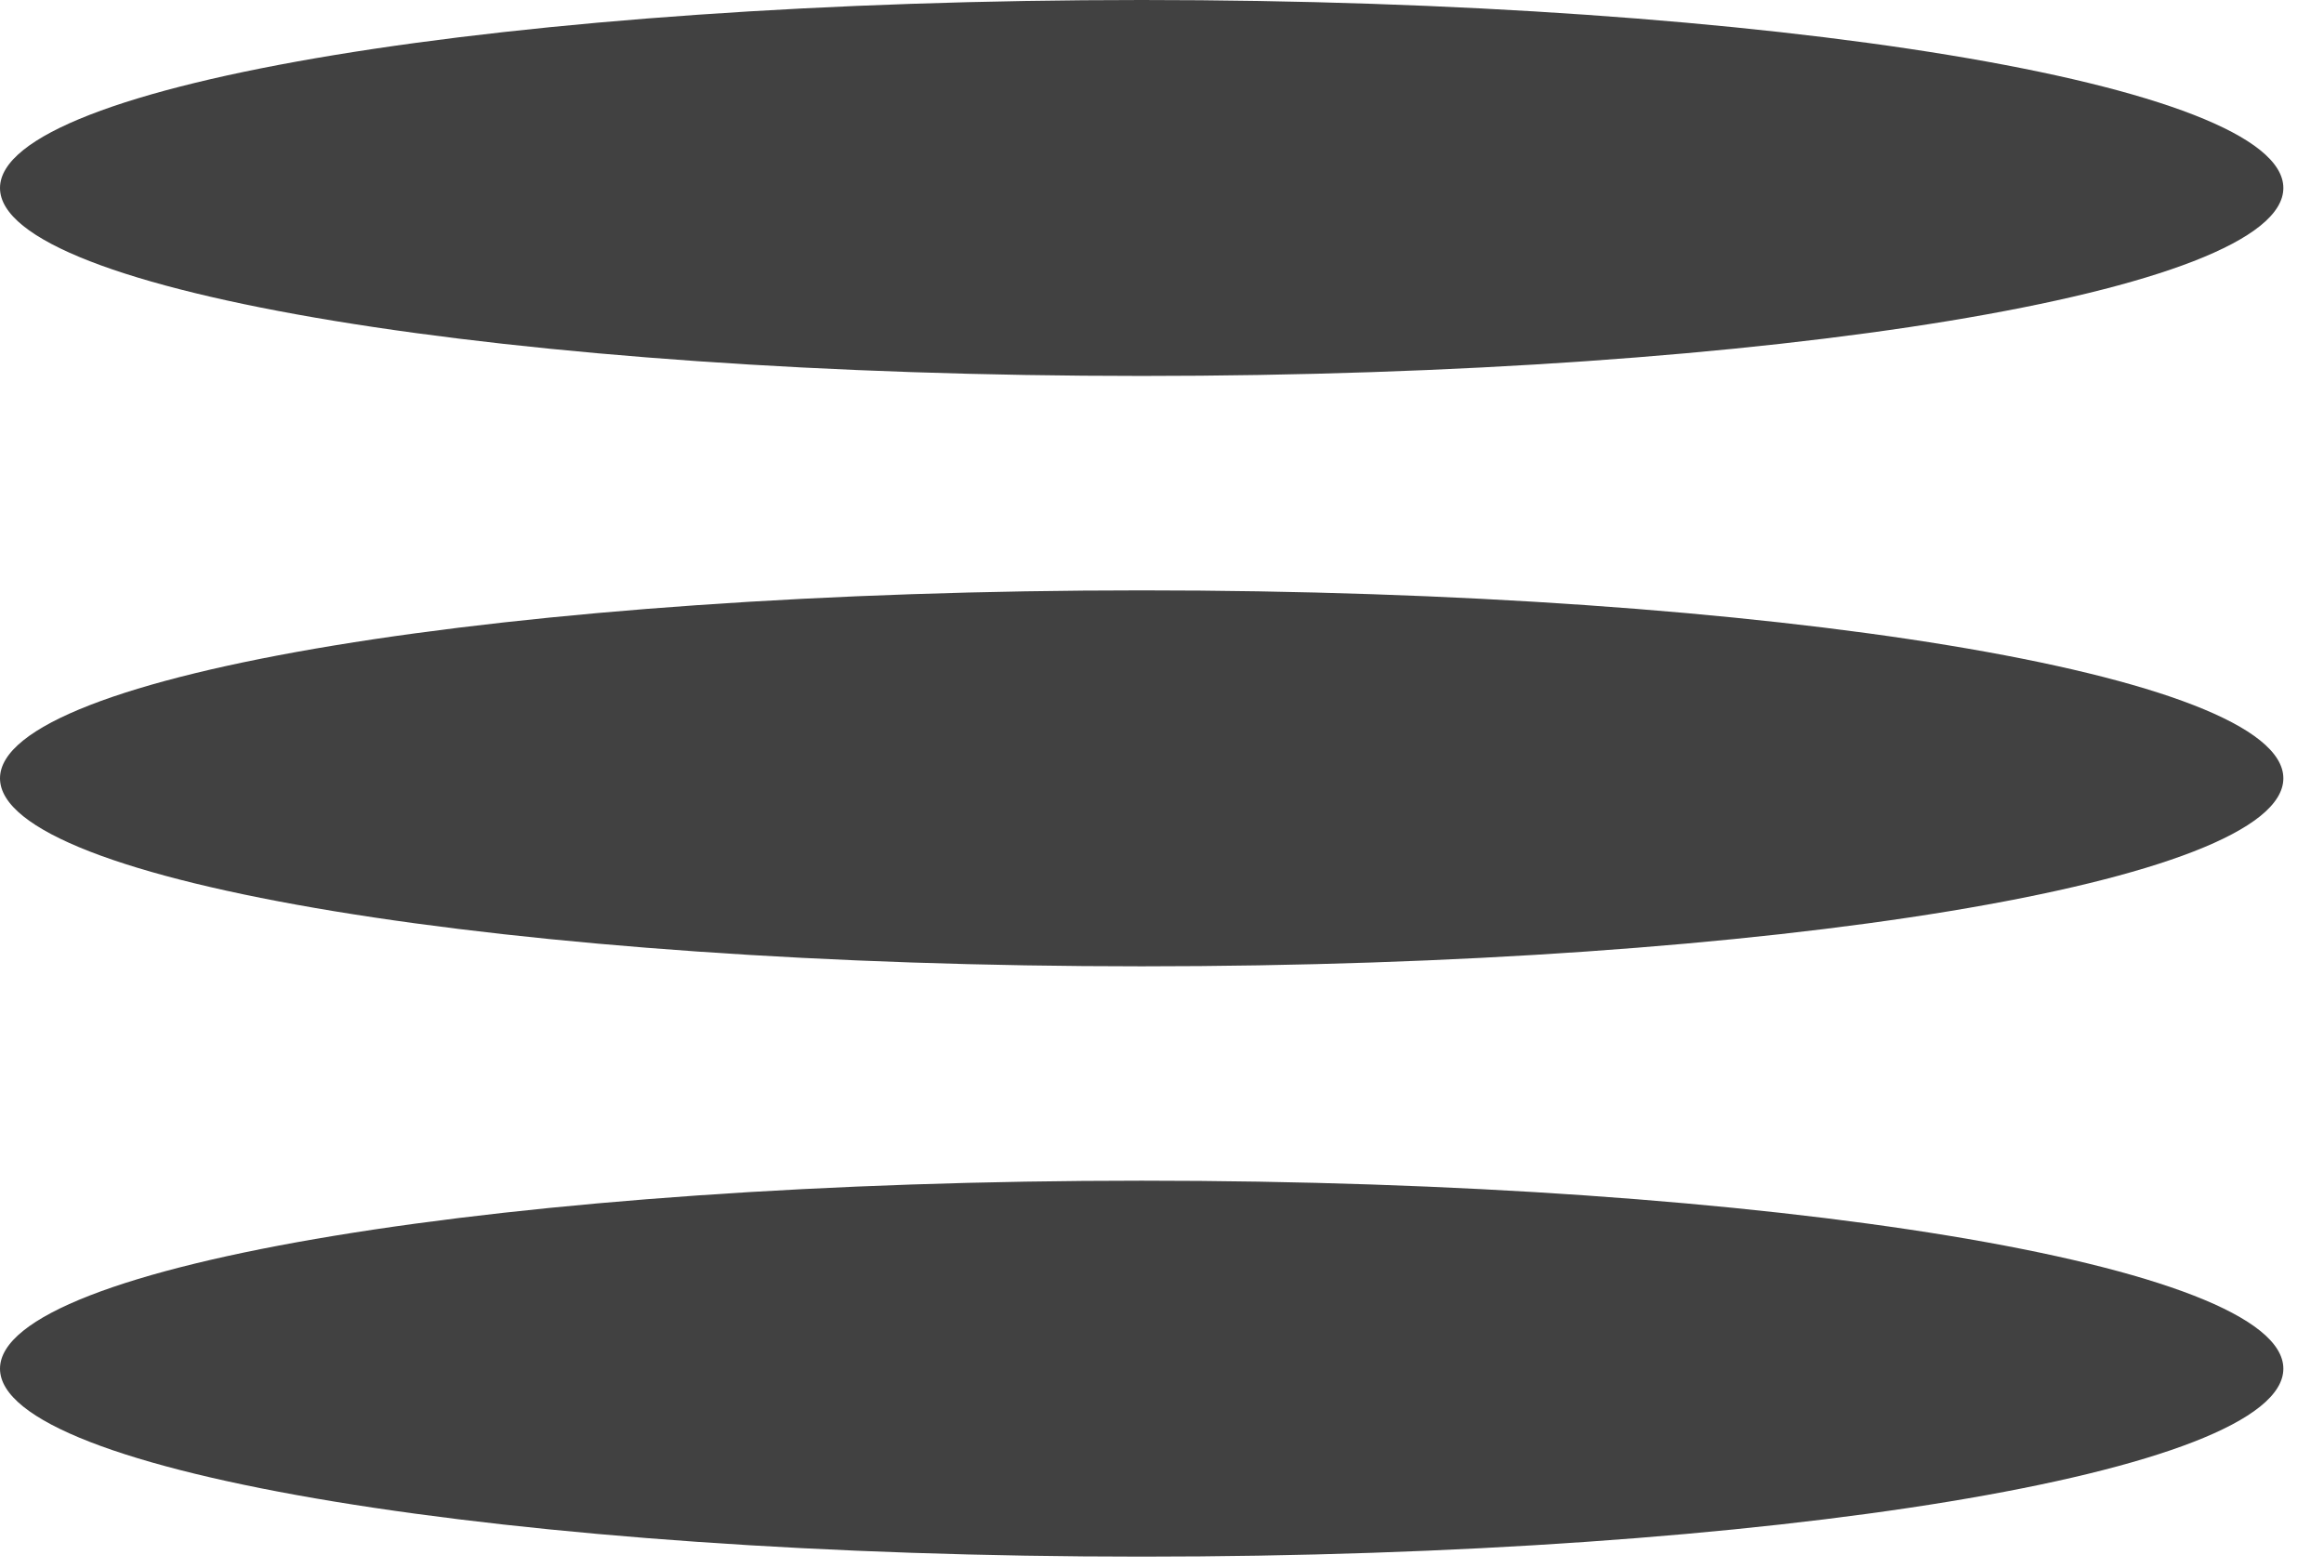
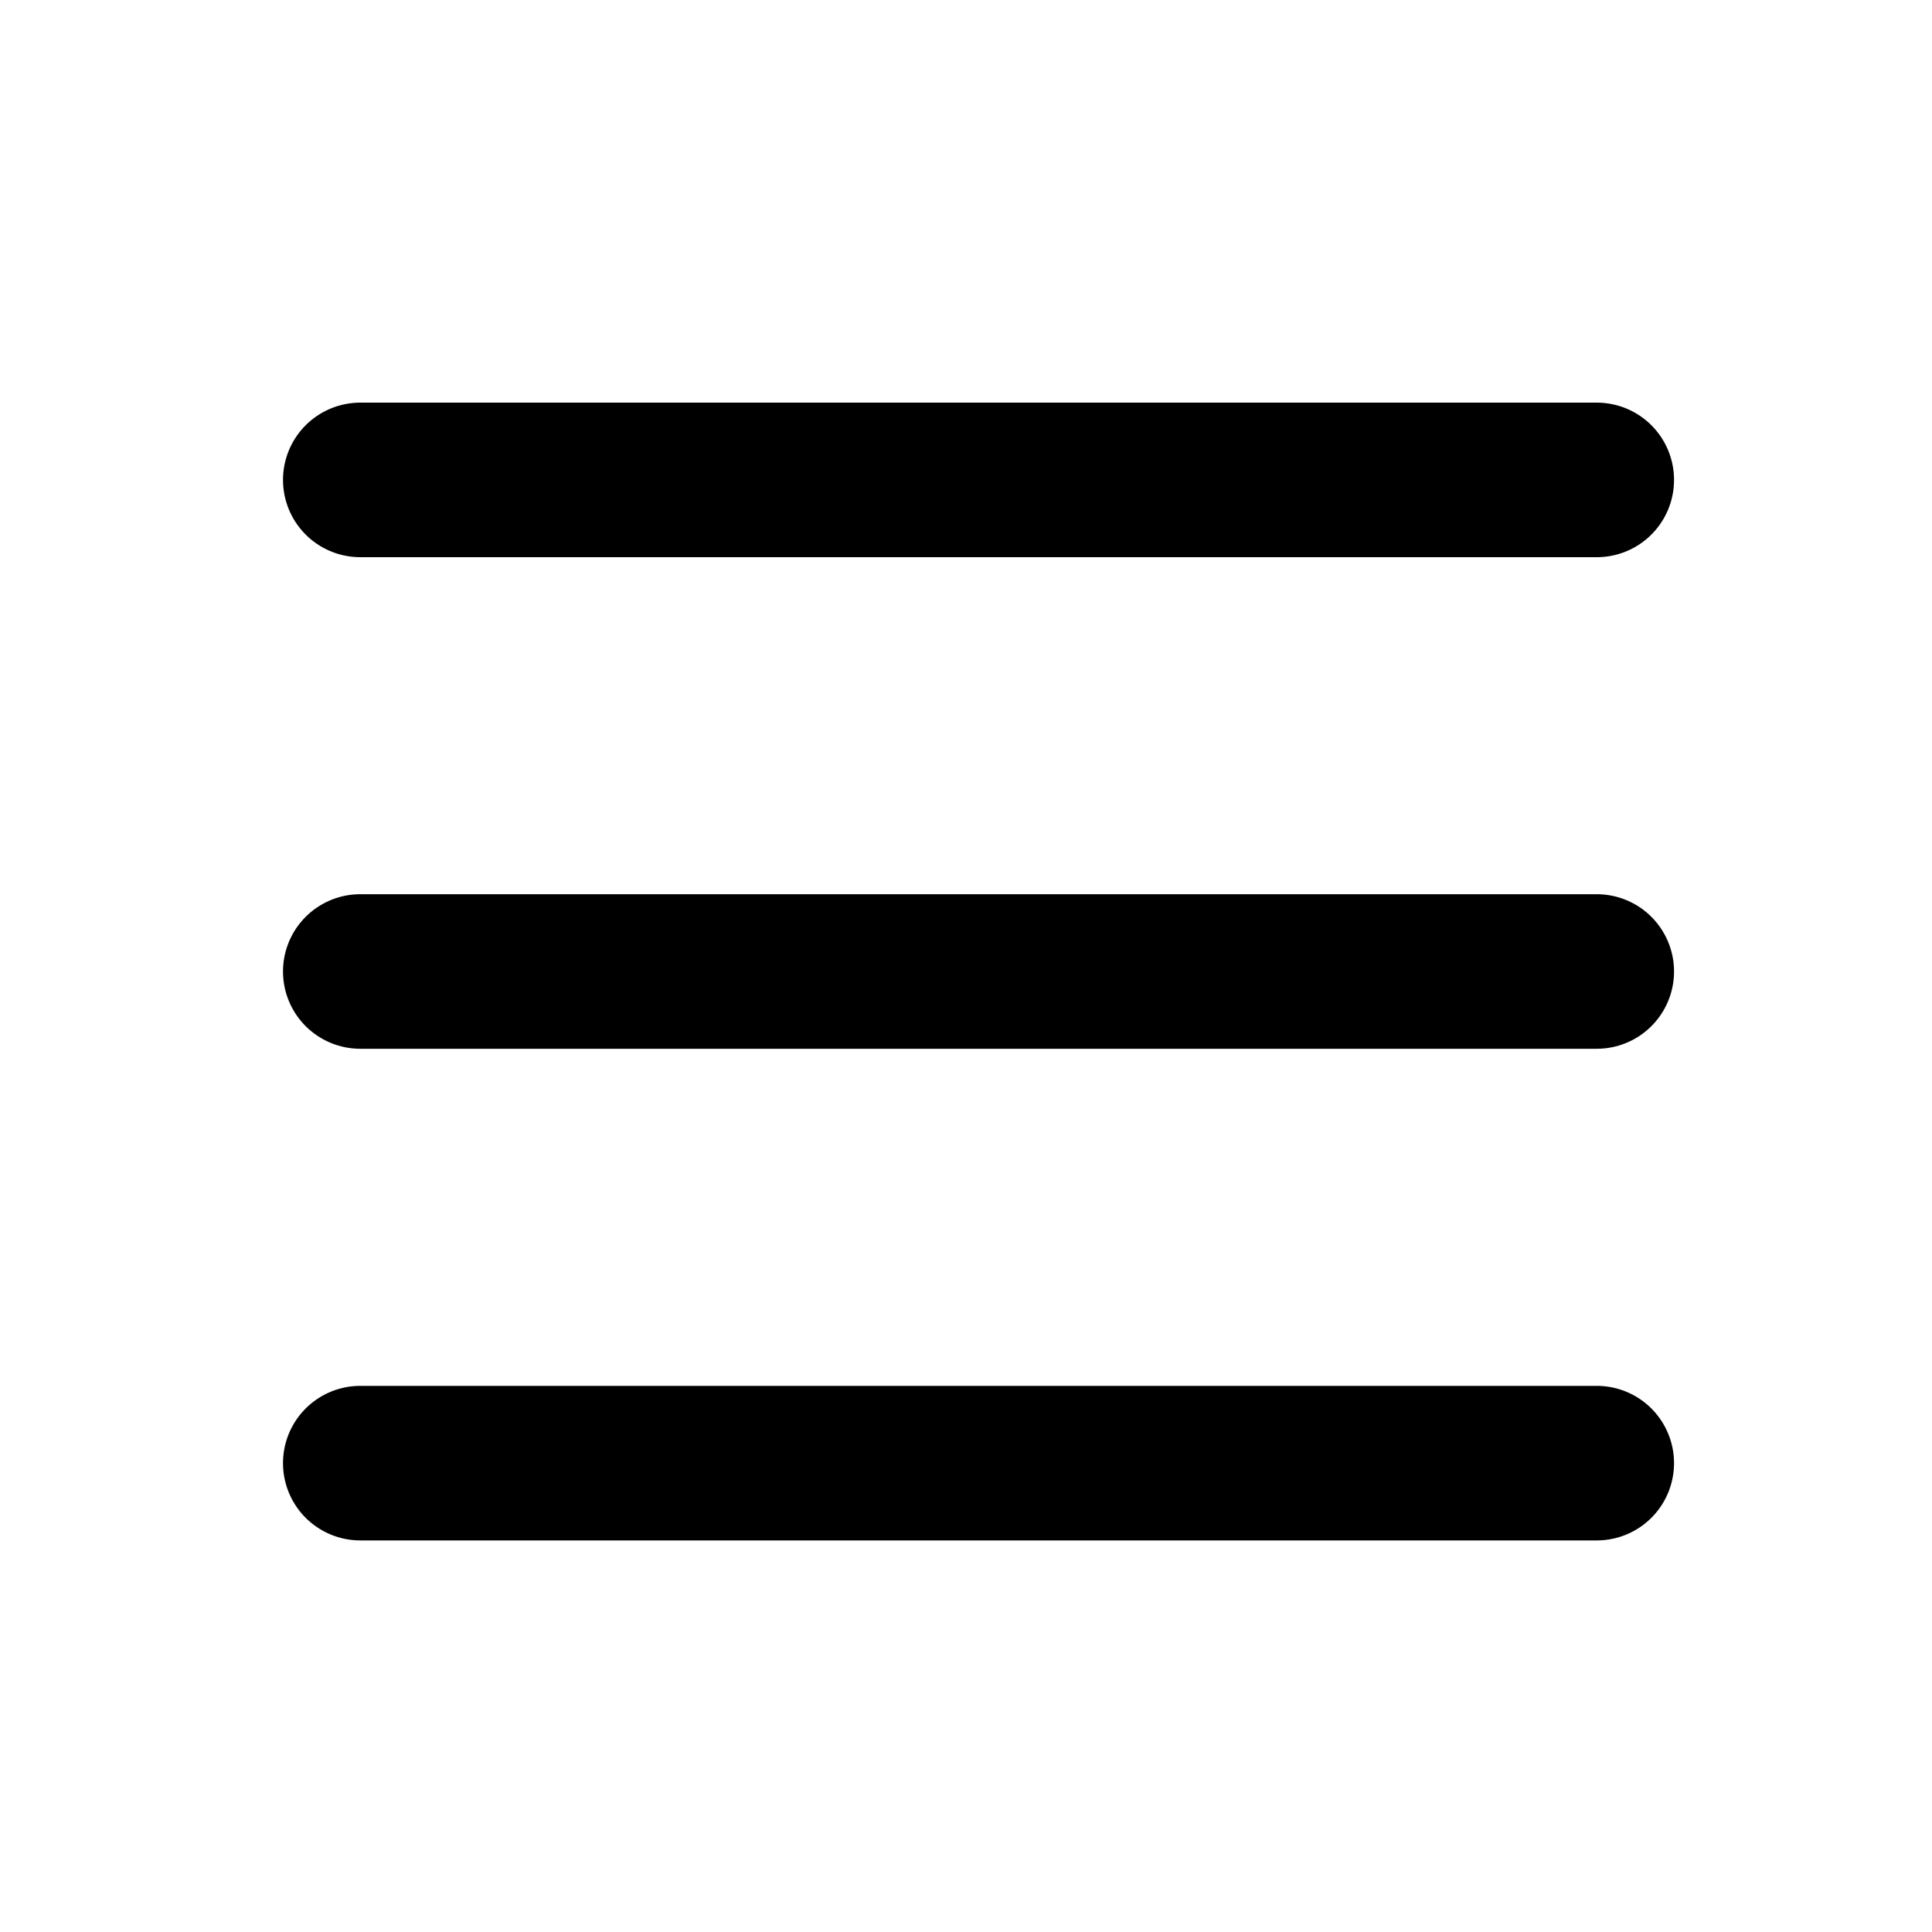
- <svg xmlns="http://www.w3.org/2000/svg" width="43" height="29" viewBox="0 0 43 29" fill="none">
-   <path d="M42.248 3.479C42.248 5.4 32.791 6.957 21.124 6.957C9.458 6.957 0 5.4 0 3.479C0 1.557 9.458 0 21.124 0C32.791 0 42.248 1.557 42.248 3.479Z" fill="#414141" />
-   <path d="M42.248 25.328C42.248 27.249 32.791 28.806 21.124 28.806C9.458 28.806 0 27.249 0 25.328C0 23.407 9.458 21.849 21.124 21.849C32.791 21.849 42.248 23.407 42.248 25.328Z" fill="#414141" />
-   <path d="M42.248 14.403C42.248 16.324 32.791 17.882 21.124 17.882C9.458 17.882 0 16.324 0 14.403C0 12.482 9.458 10.925 21.124 10.925C32.791 10.925 42.248 12.482 42.248 14.403Z" fill="#414141" />
+ <svg xmlns="http://www.w3.org/2000/svg" width="25" height="25" viewBox="0 0 25 25" fill="none">
+   <path d="M4.662 6.21H20.662" stroke="black" stroke-width="2" stroke-linecap="round" />
+   <path d="M4.662 18.933H20.662" stroke="black" stroke-width="2" stroke-linecap="round" />
+   <path d="M4.662 12.571H20.662" stroke="black" stroke-width="2" stroke-linecap="round" />
</svg>
